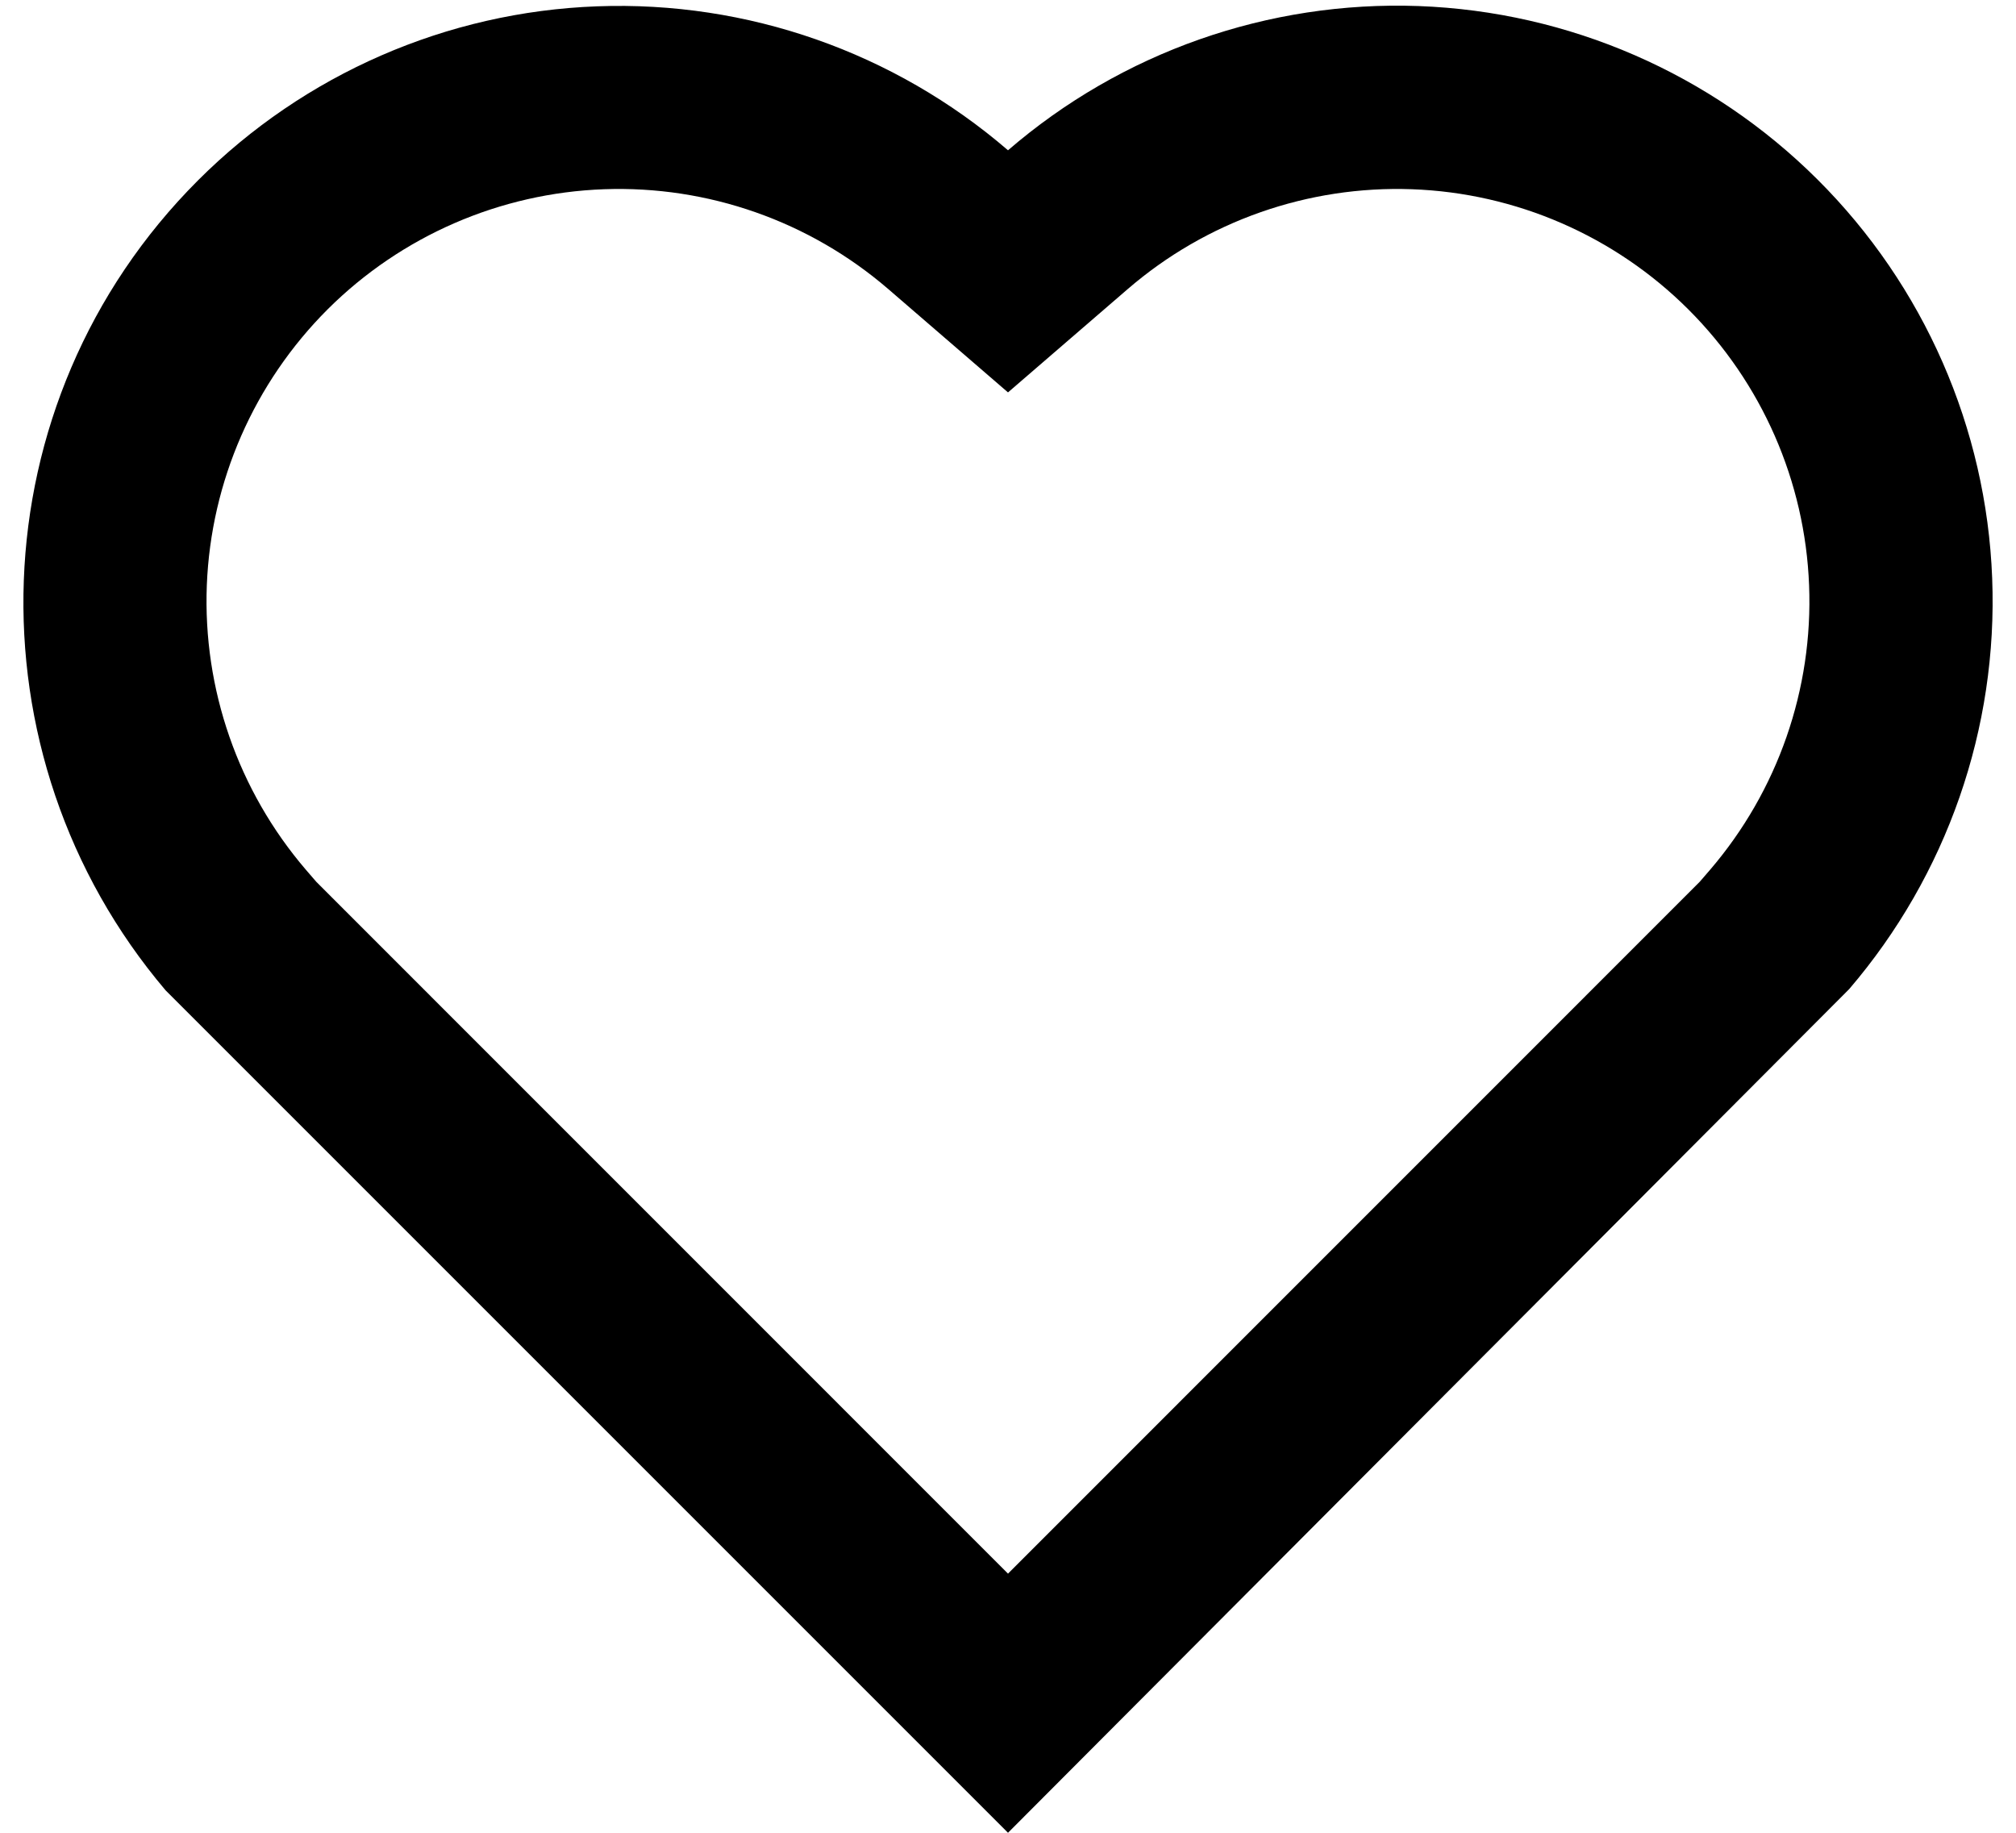
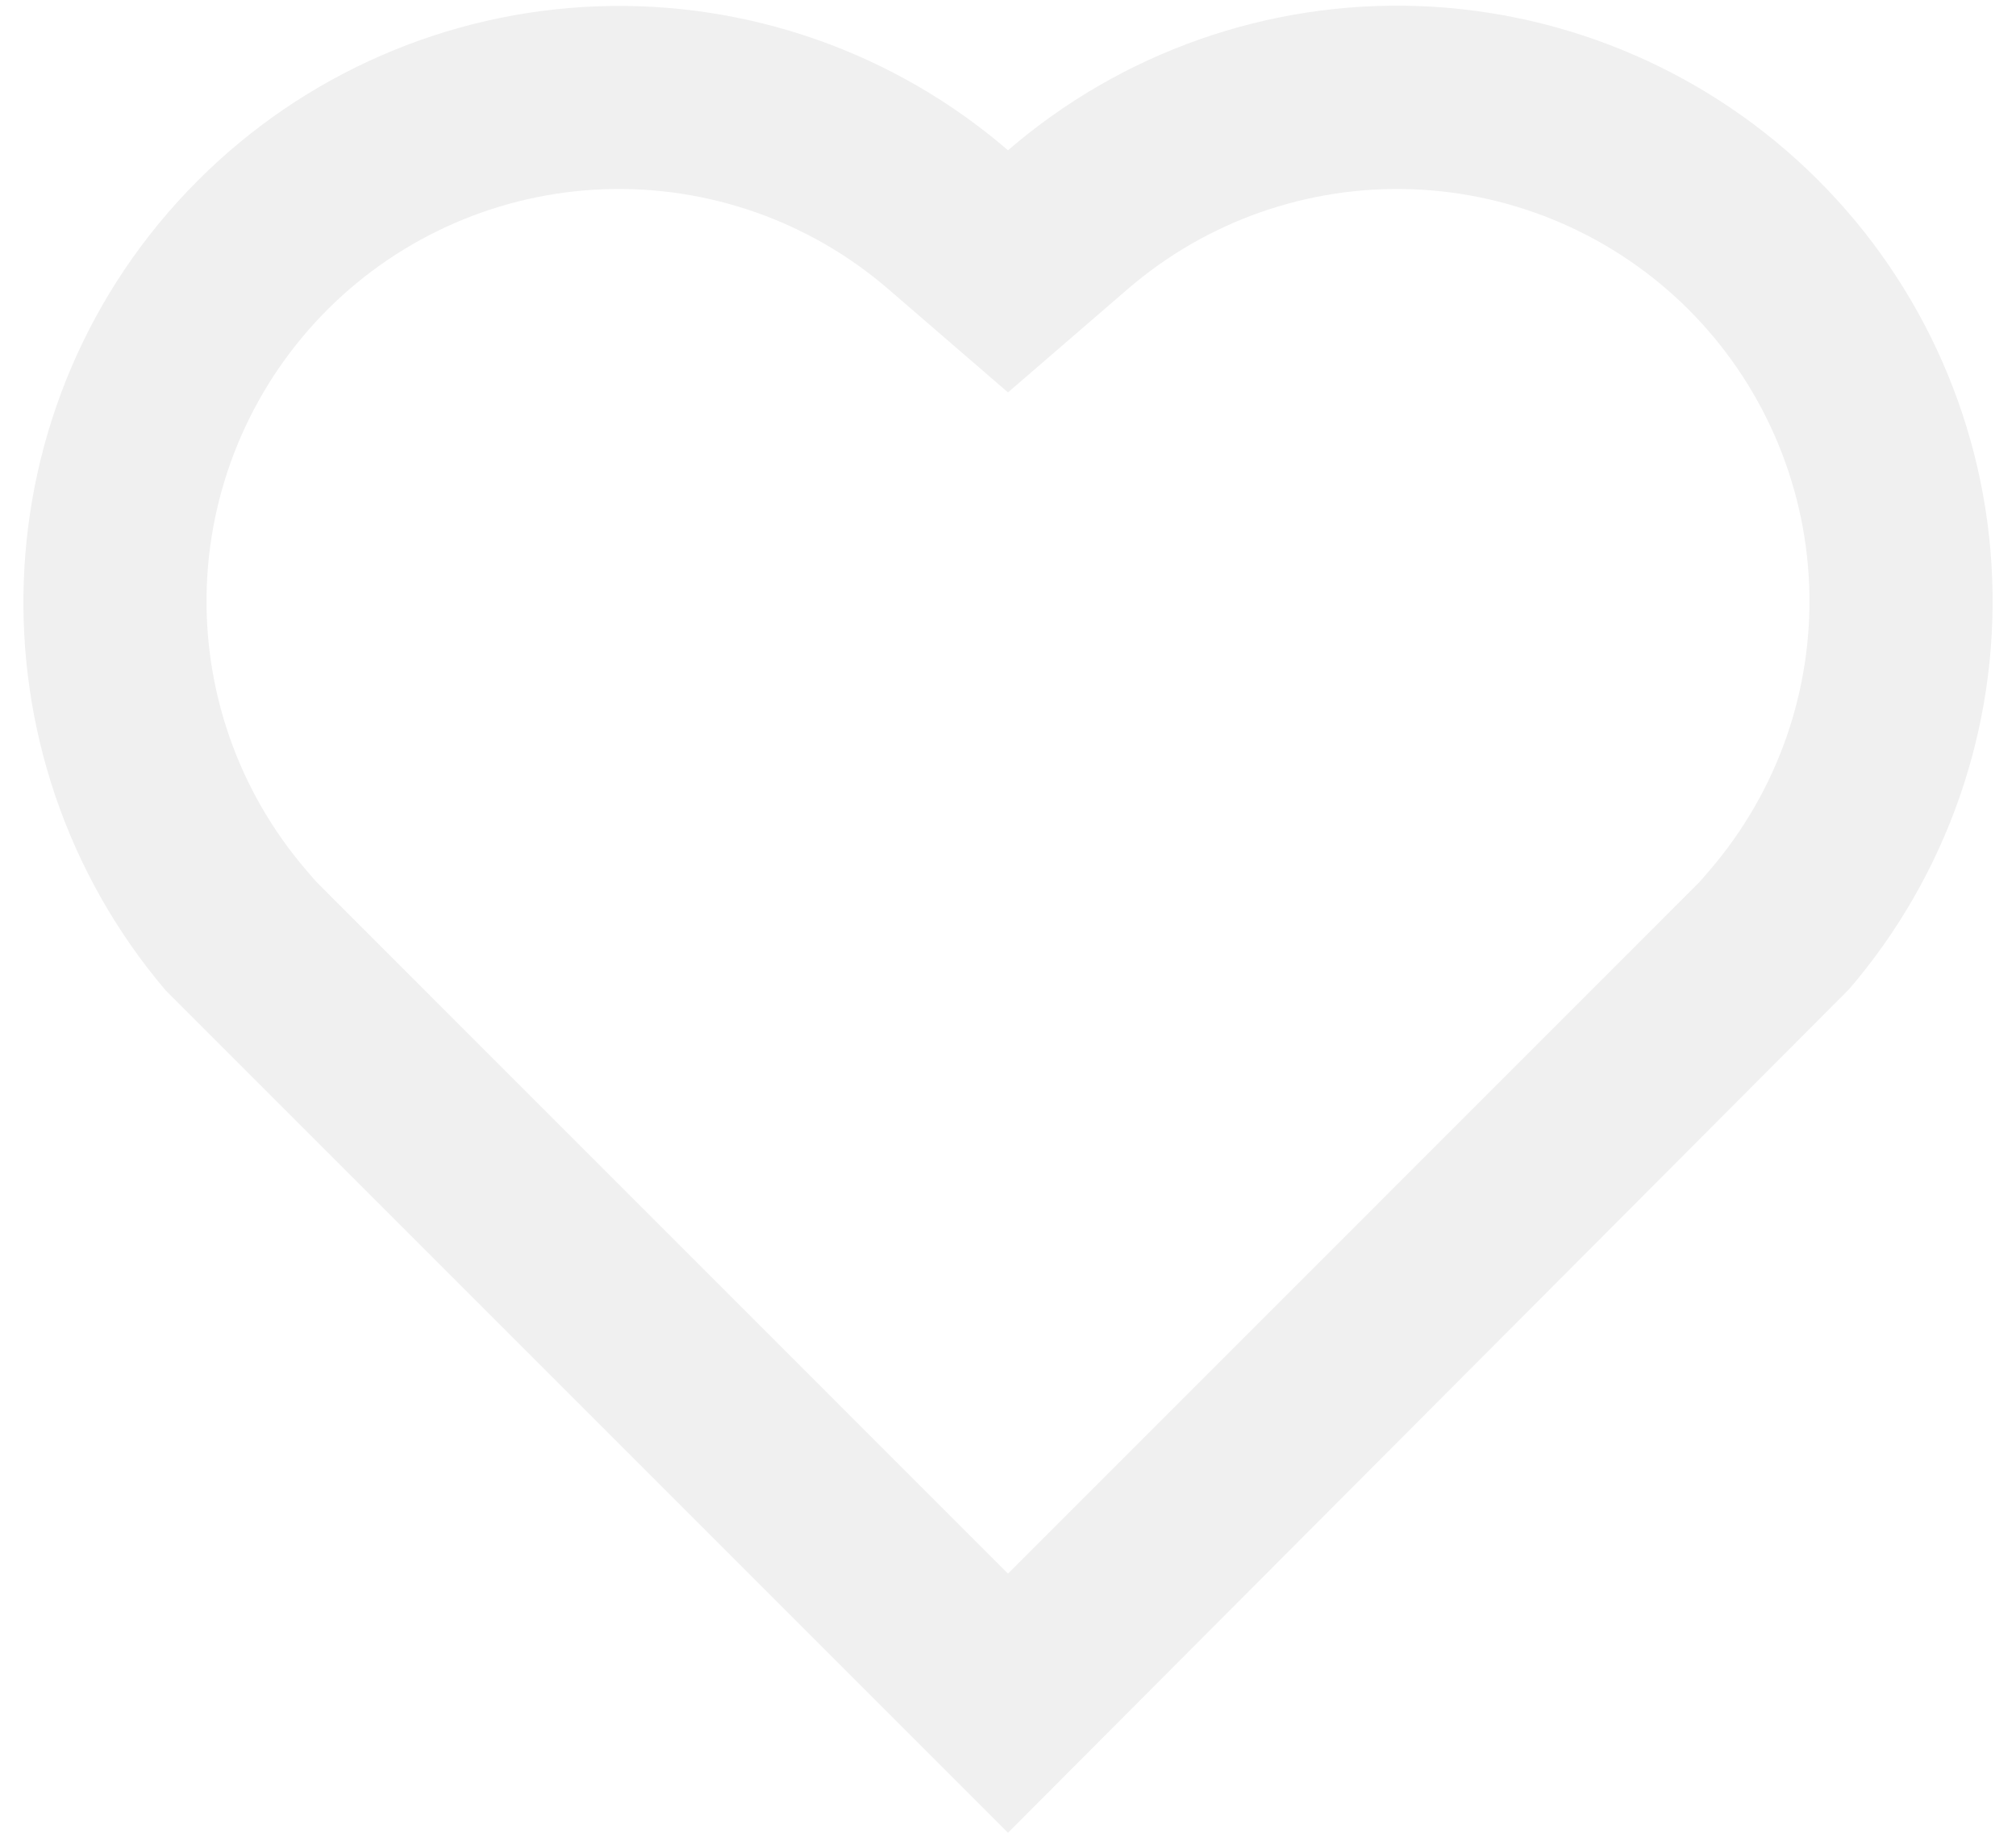
<svg xmlns="http://www.w3.org/2000/svg" width="22" height="20" viewBox="0 0 22 20" fill="none">
-   <path d="M11 20L1.808 10.808C-0.372 8.24 -0.258 4.388 2.161 1.968C3.321 0.808 4.877 0.129 6.516 0.069C8.155 0.008 9.757 0.569 11 1.64C12.241 0.569 13.842 0.007 15.48 0.066C17.119 0.126 18.674 0.802 19.835 1.96C20.996 3.117 21.677 4.671 21.74 6.309C21.804 7.948 21.246 9.549 20.179 10.794L11 20ZM18.662 9.491C19.401 8.629 19.787 7.52 19.742 6.386C19.698 5.252 19.227 4.177 18.423 3.375C17.62 2.574 16.543 2.106 15.409 2.065C14.274 2.024 13.166 2.413 12.307 3.154L11 4.282L9.693 3.154C8.833 2.413 7.726 2.024 6.591 2.065C5.457 2.106 4.38 2.574 3.576 3.375C2.773 4.177 2.302 5.252 2.257 6.386C2.213 7.52 2.599 8.629 3.338 9.491L3.452 9.623L11 17.172L18.548 9.623L18.662 9.491Z" fill="black" />
+   <path d="M11 20L1.808 10.808C-0.372 8.24 -0.258 4.388 2.161 1.968C3.321 0.808 4.877 0.13 6.516 0.069C8.155 0.008 9.757 0.569 11 1.64C12.242 0.569 13.842 0.007 15.48 0.066C17.119 0.126 18.674 0.802 19.835 1.96C20.996 3.117 21.677 4.671 21.74 6.309C21.804 7.948 21.246 9.55 20.179 10.794L11 20ZM18.662 9.491C19.401 8.629 19.787 7.52 19.743 6.386C19.698 5.252 19.227 4.177 18.424 3.375C17.62 2.574 16.543 2.106 15.409 2.065C14.274 2.024 13.166 2.413 12.307 3.154L11 4.282L9.693 3.154C8.834 2.413 7.726 2.024 6.591 2.065C5.457 2.106 4.38 2.574 3.577 3.375C2.773 4.177 2.302 5.252 2.257 6.386C2.213 7.52 2.599 8.629 3.338 9.491L3.452 9.623L11 17.172L18.548 9.623L18.662 9.491Z" fill="#F0F0F0" />
</svg>
